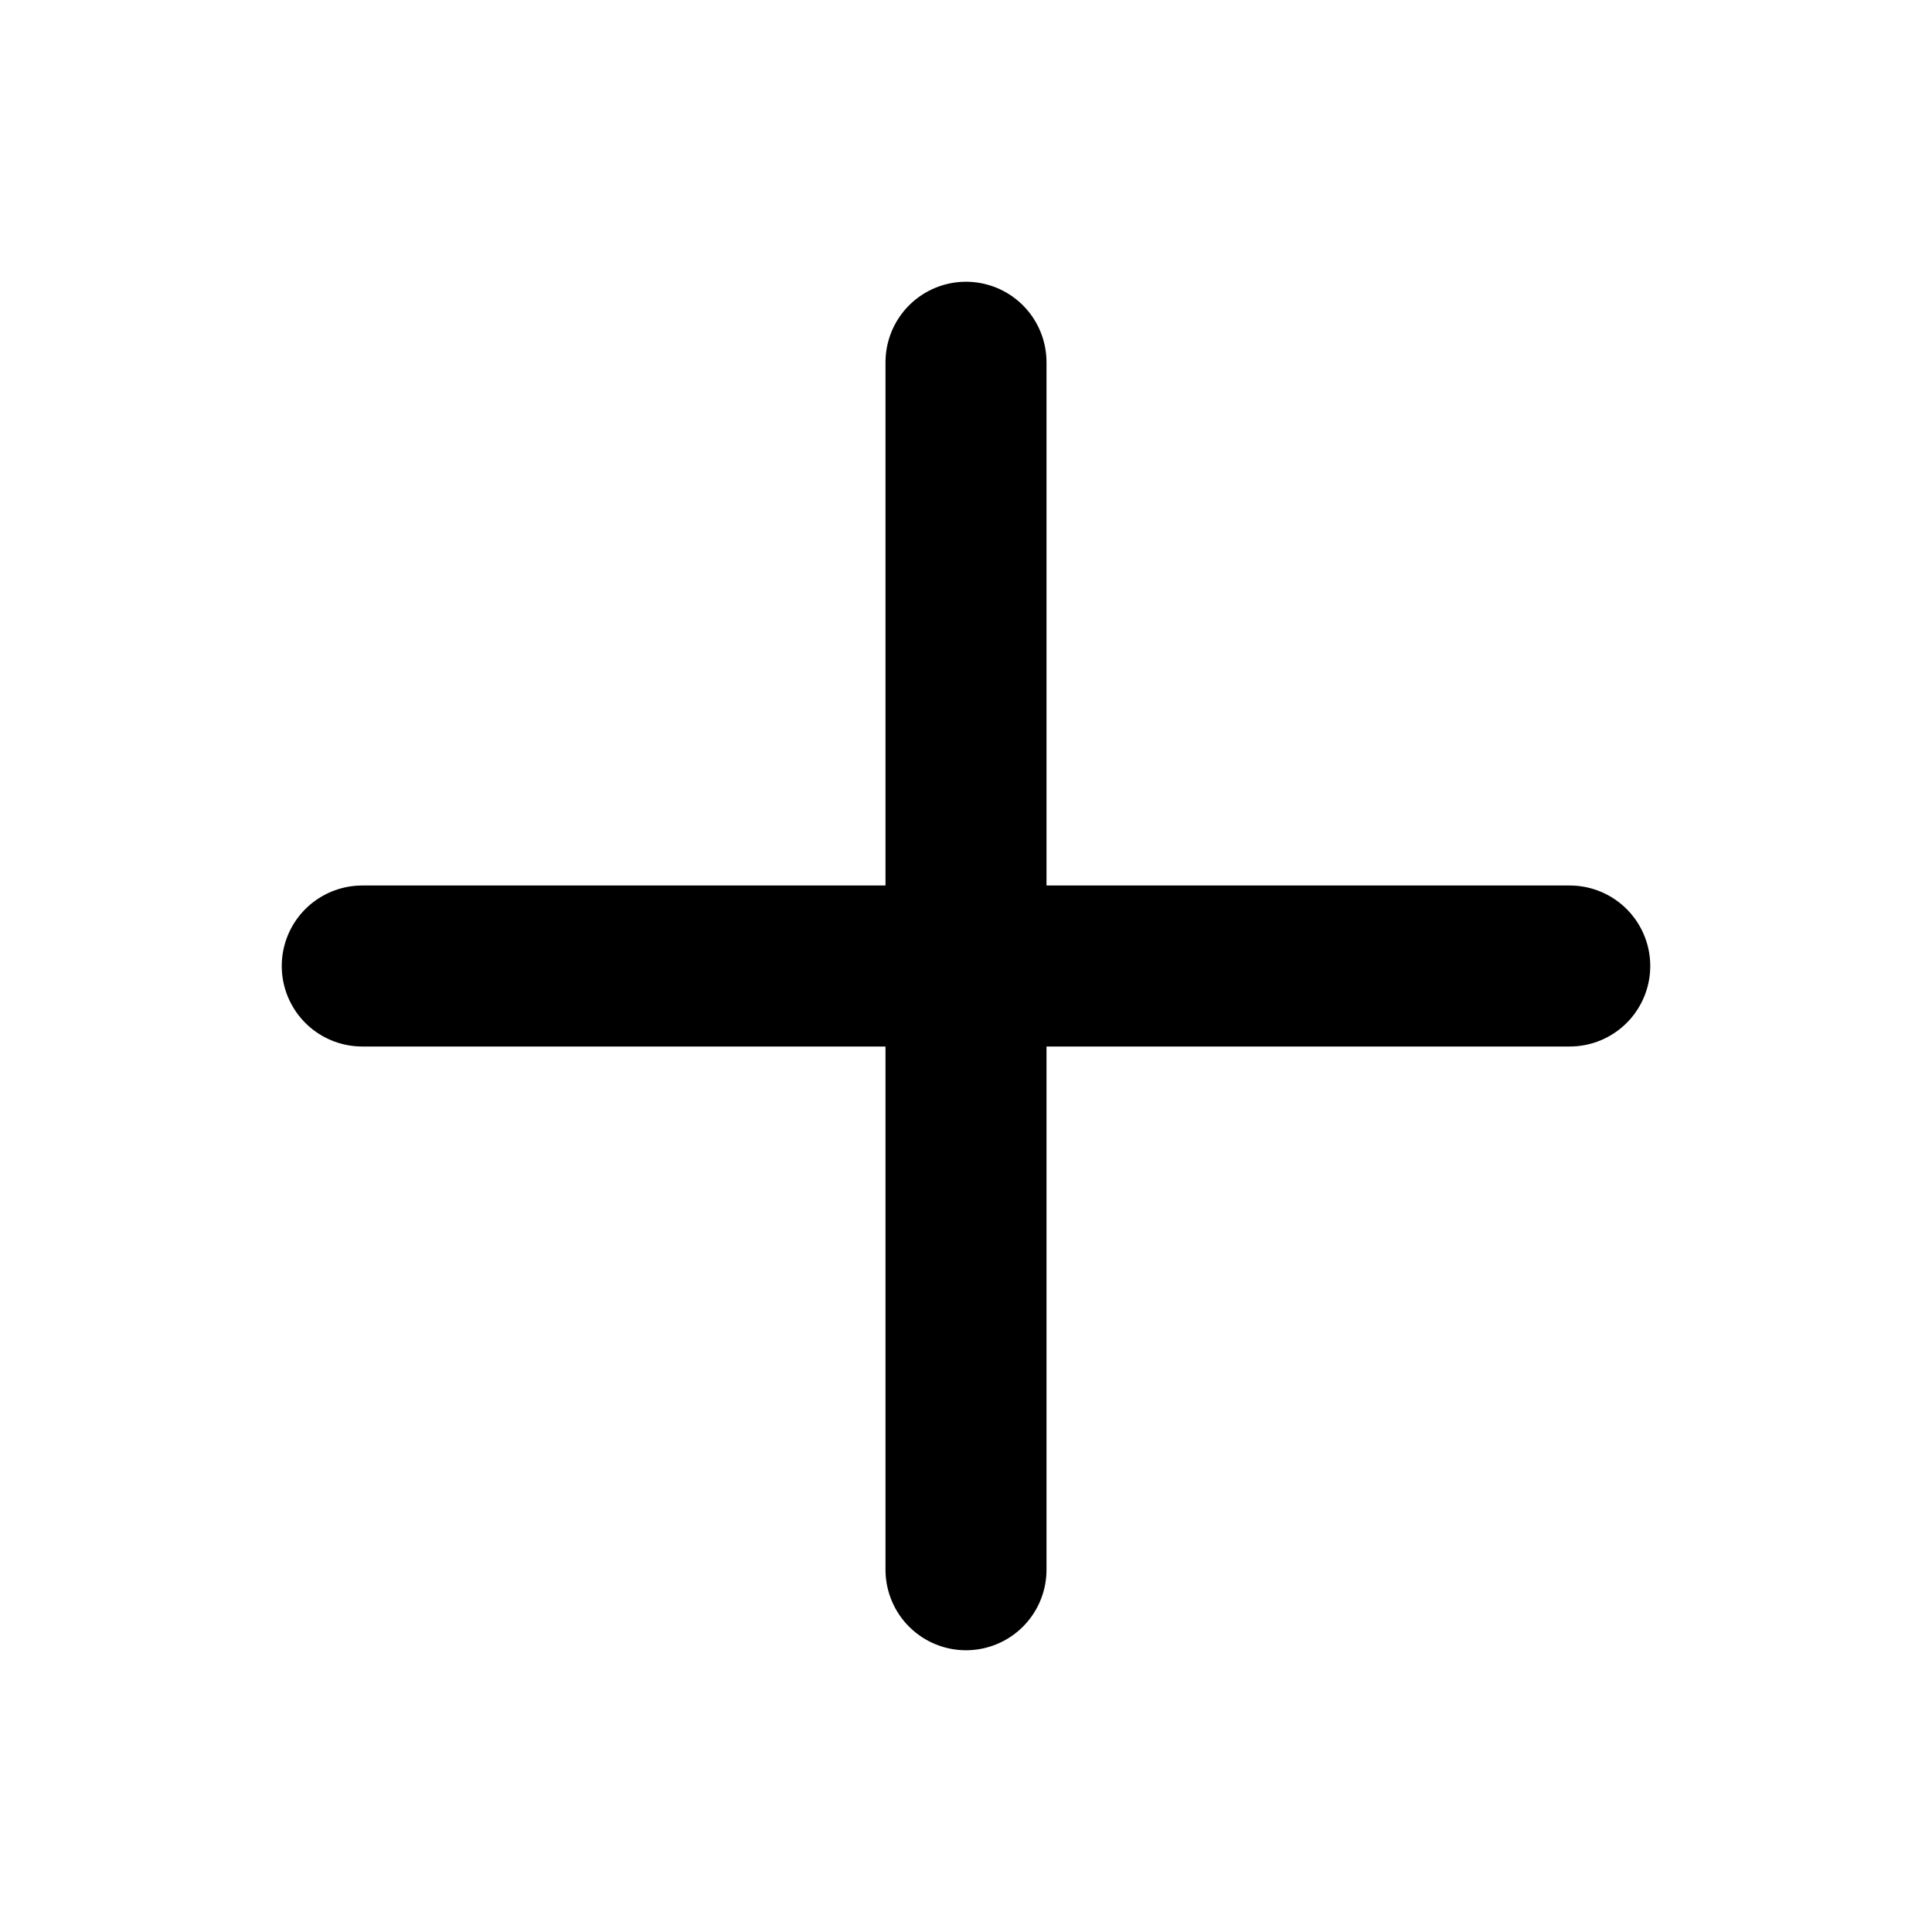
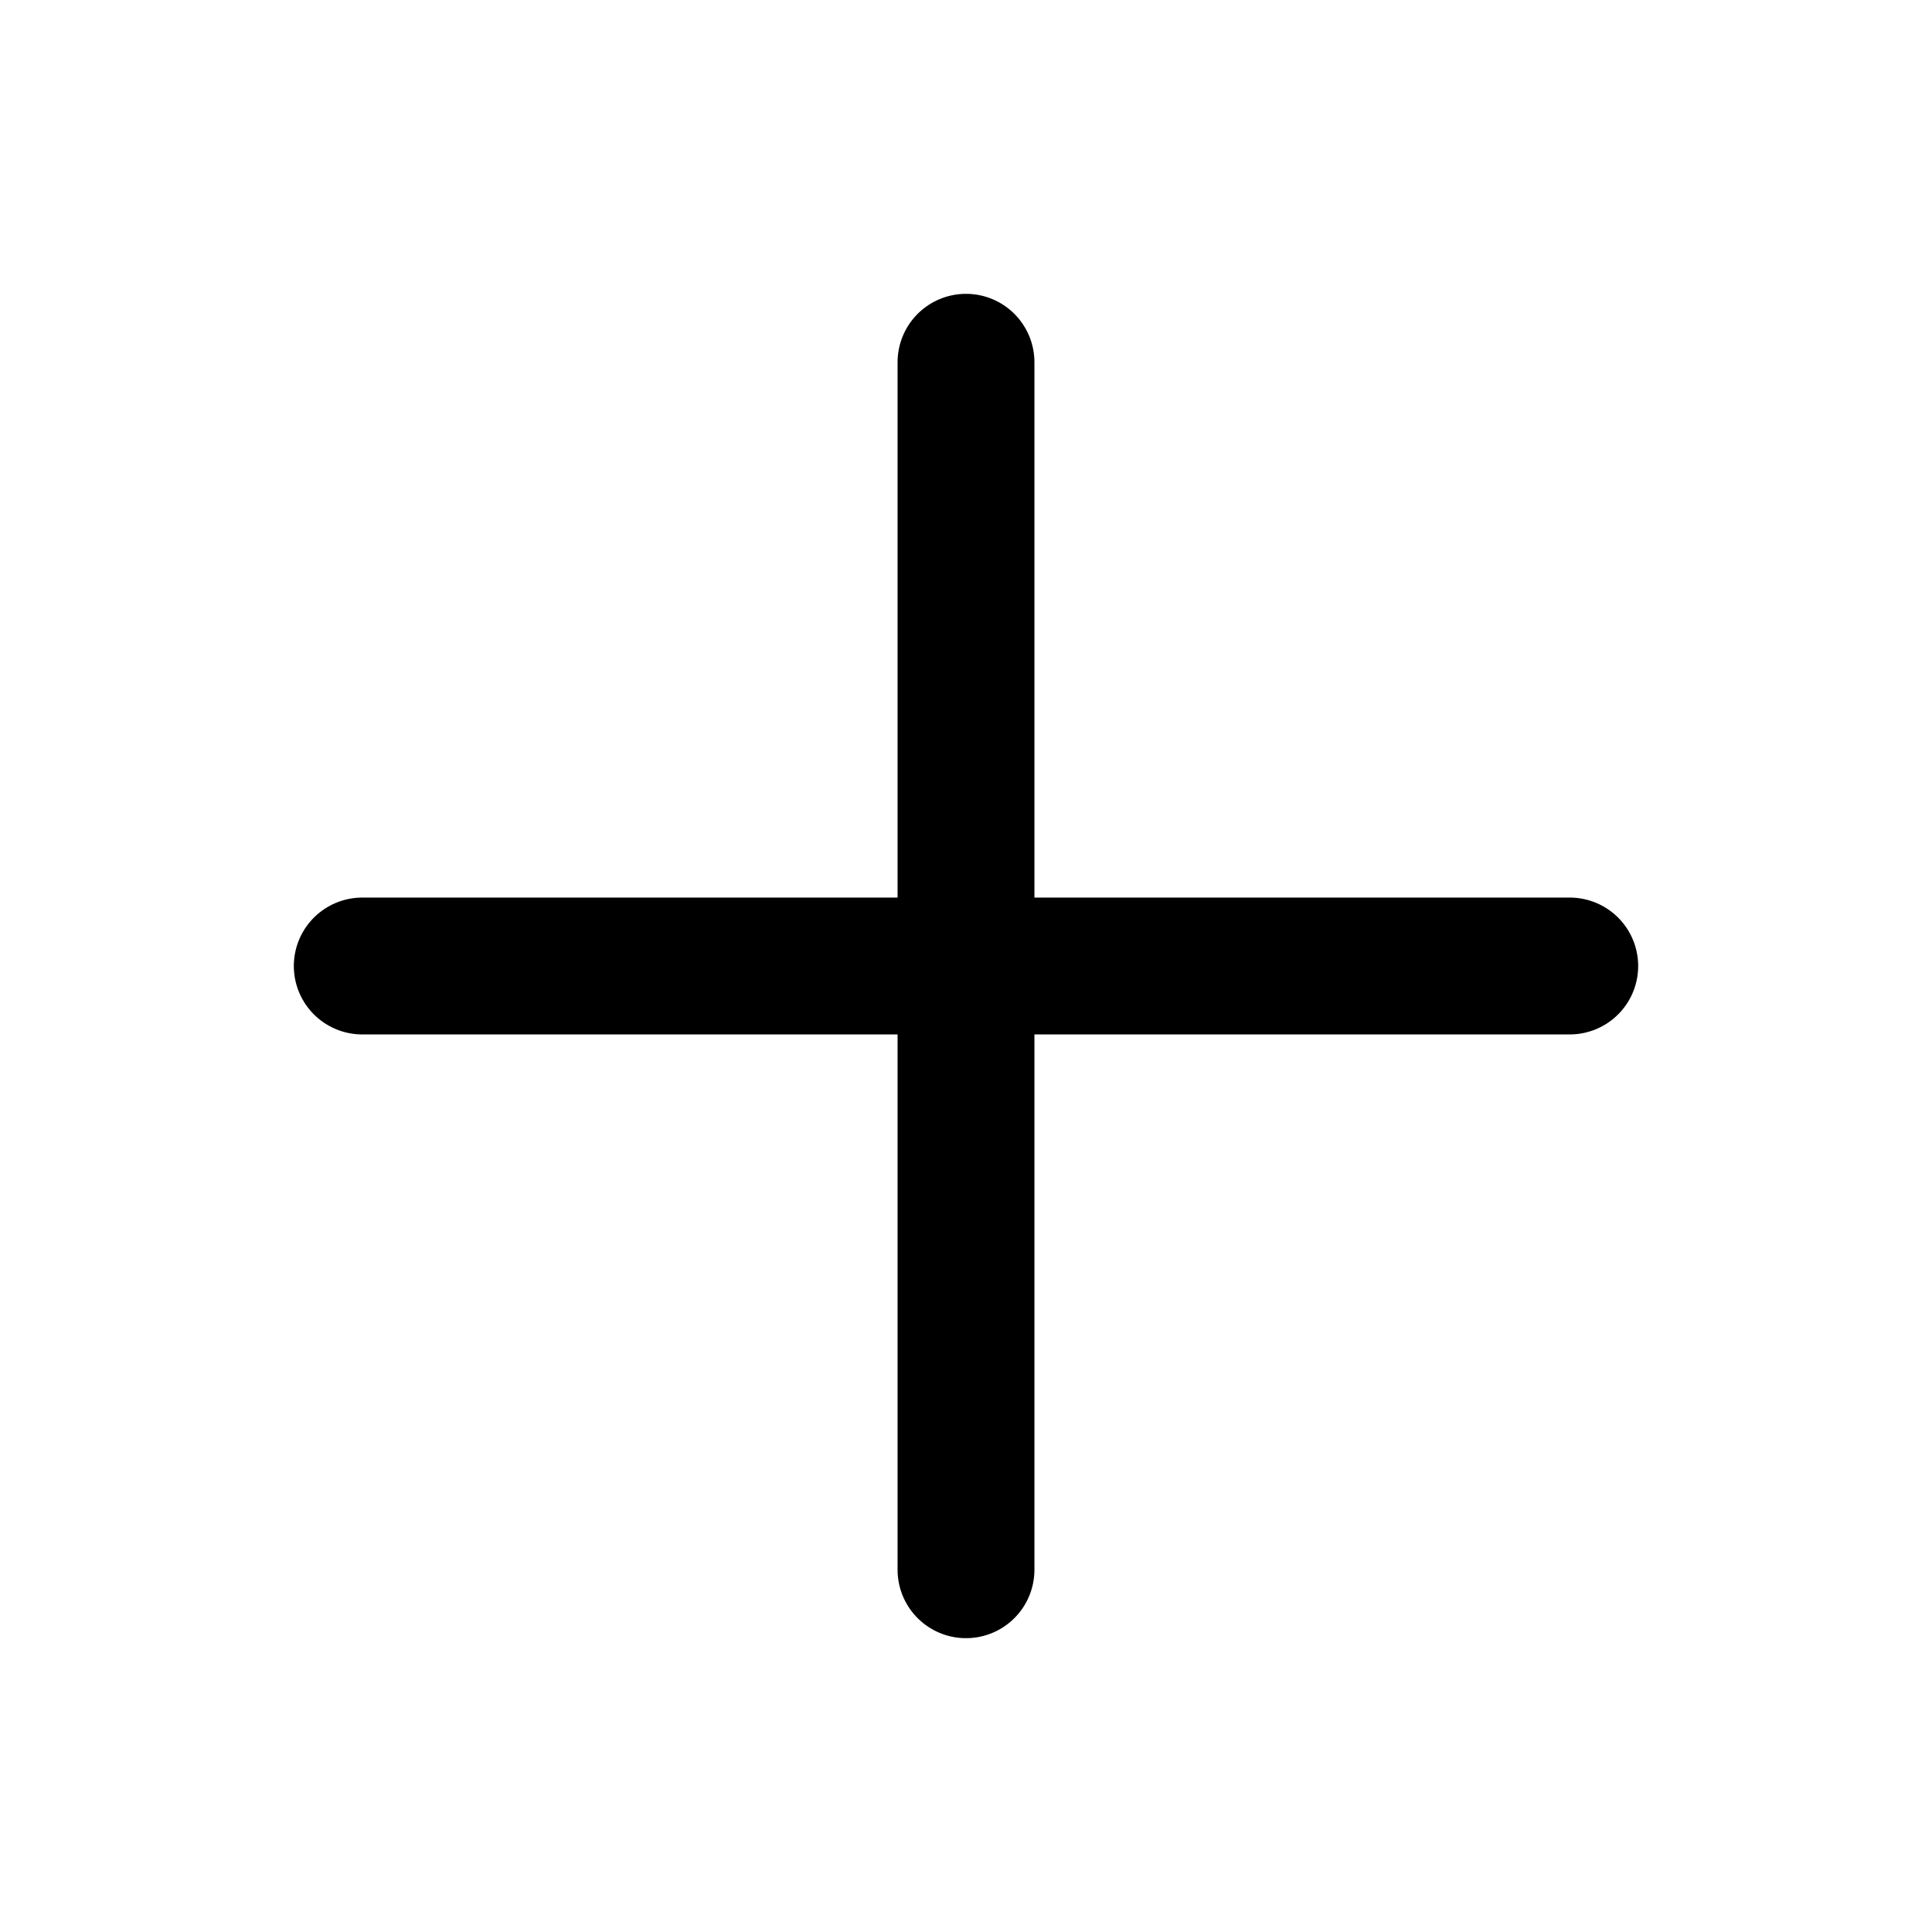
- <svg xmlns="http://www.w3.org/2000/svg" fill="none" viewBox="0 0 24 24" stroke-width="2" stroke="currentColor" aria-hidden="true">
+ <svg xmlns="http://www.w3.org/2000/svg" fill="none" viewBox="0 0 24 24" stroke-width="1.7" stroke="currentColor" aria-hidden="true">
  <path stroke-linecap="round" stroke-linejoin="round" d="M12 4.5v15m7.5-7.5h-15" />
</svg>
